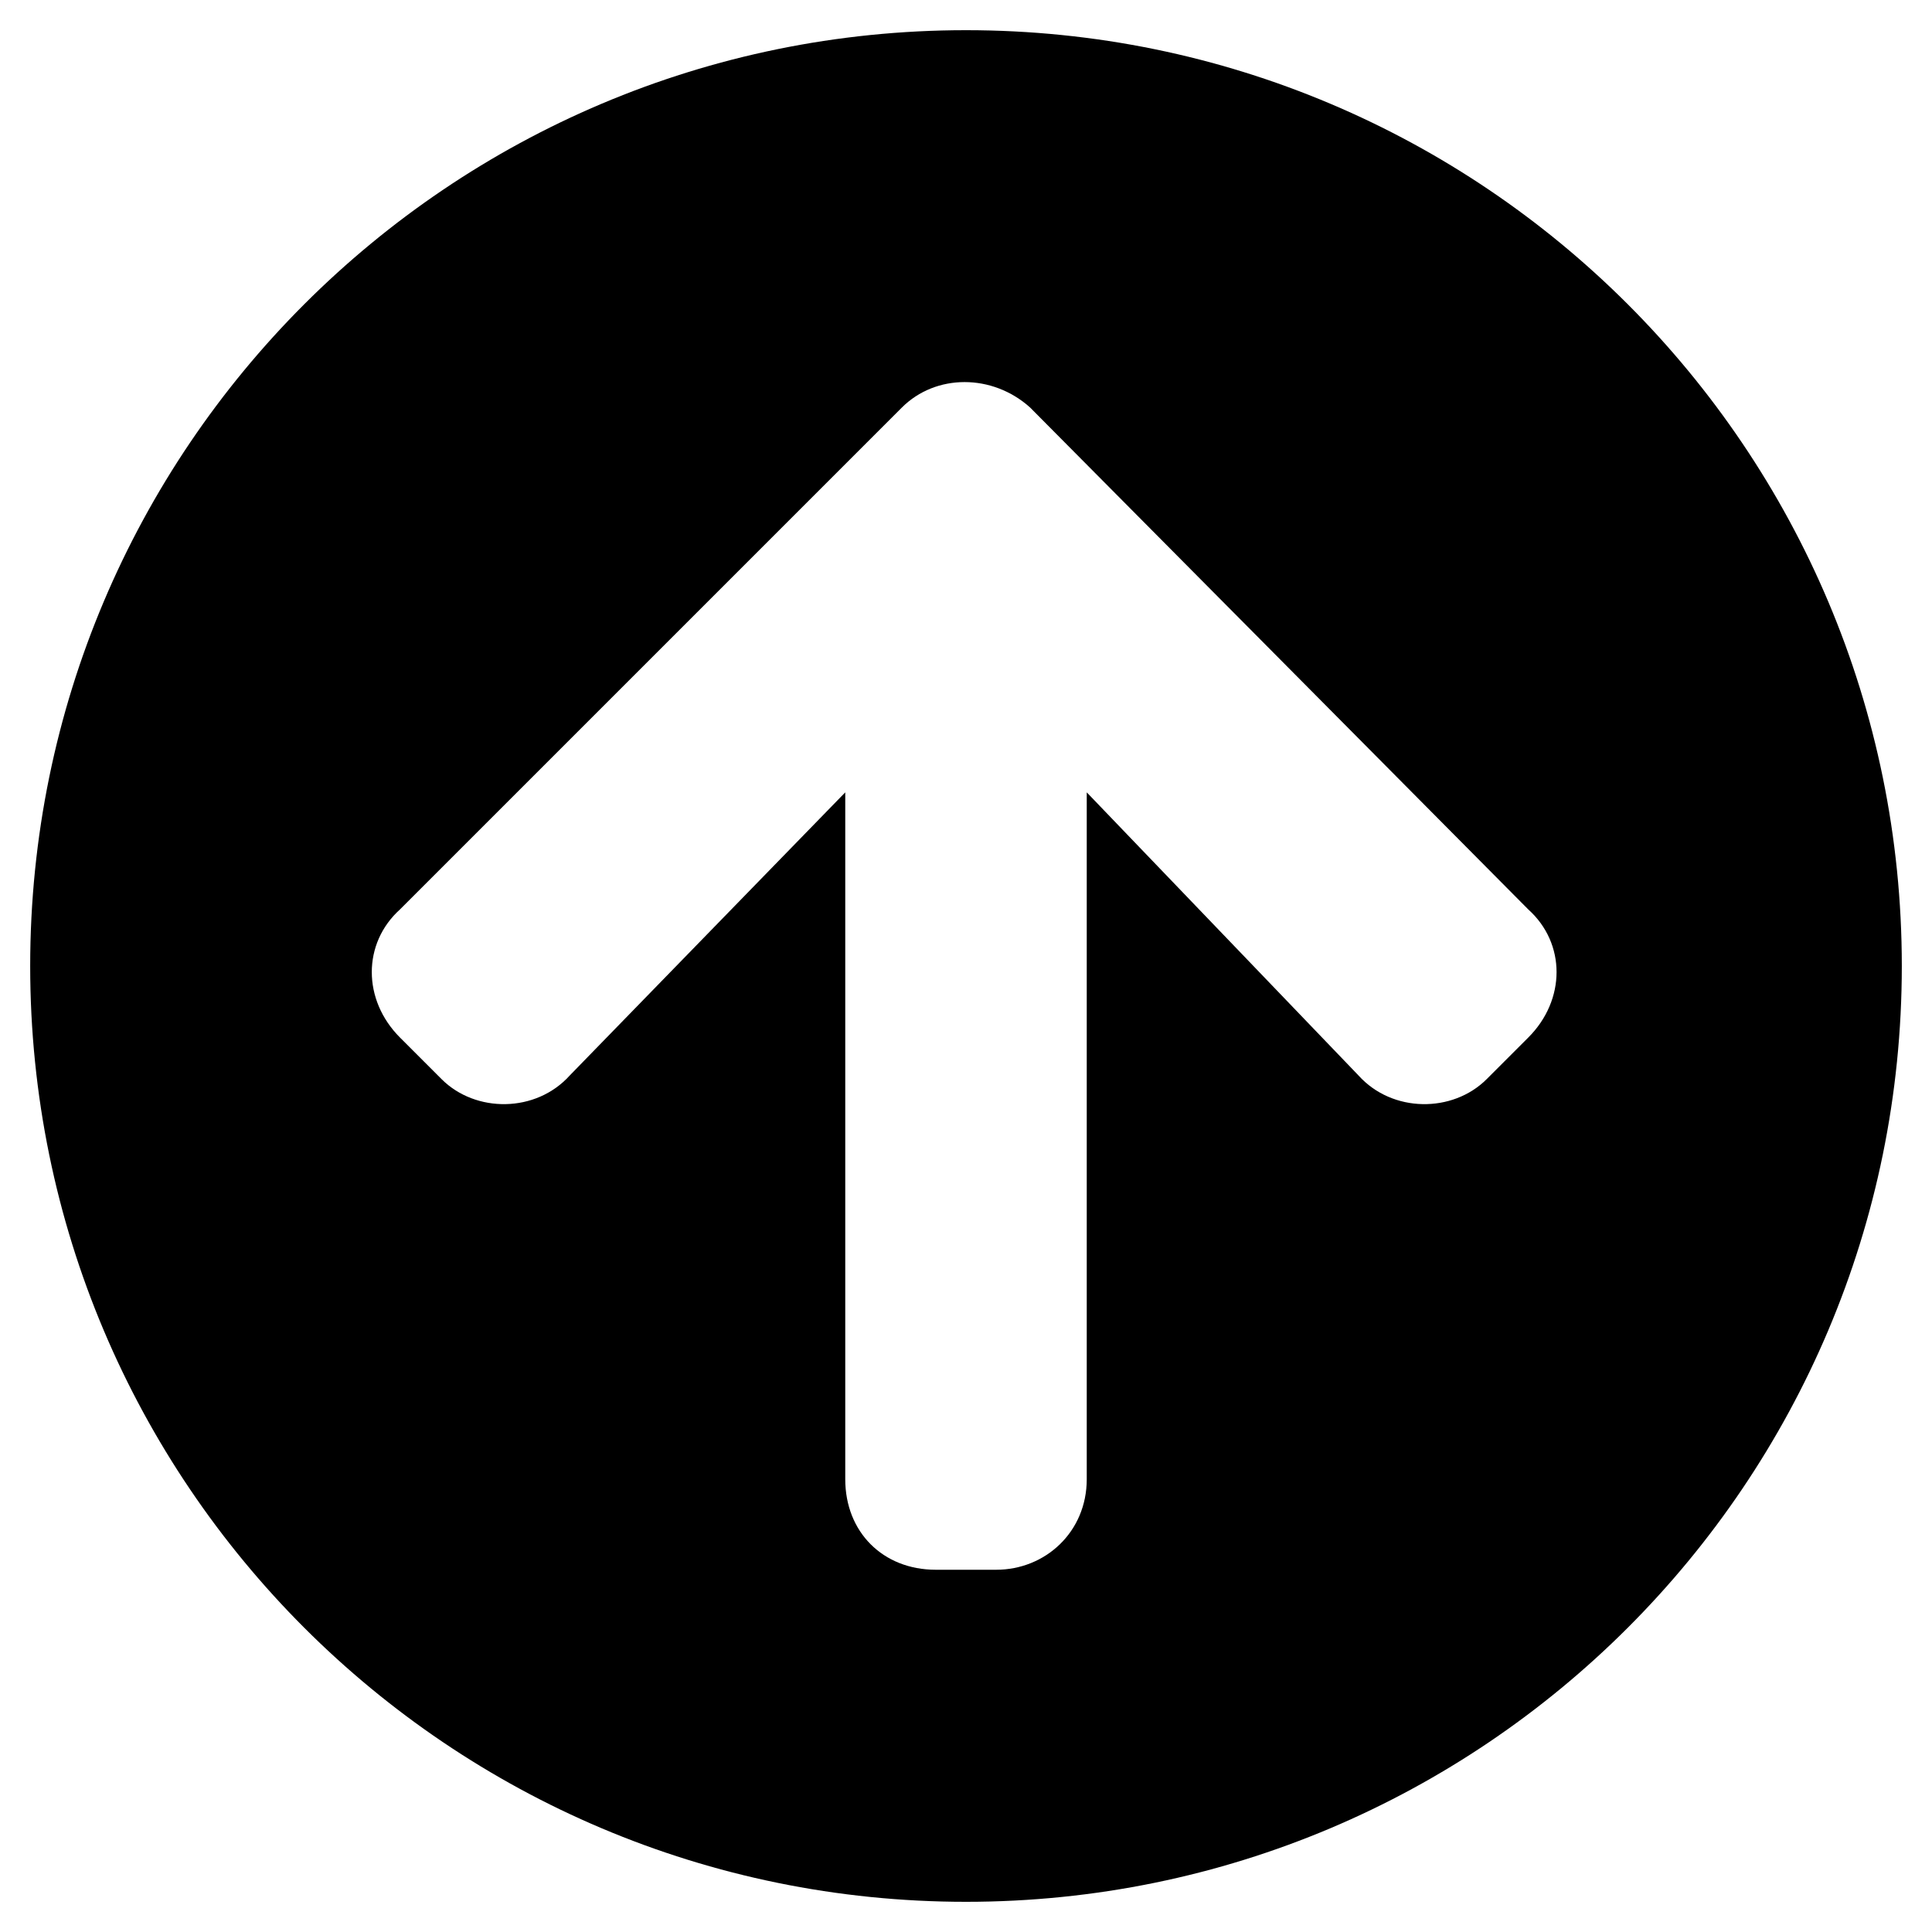
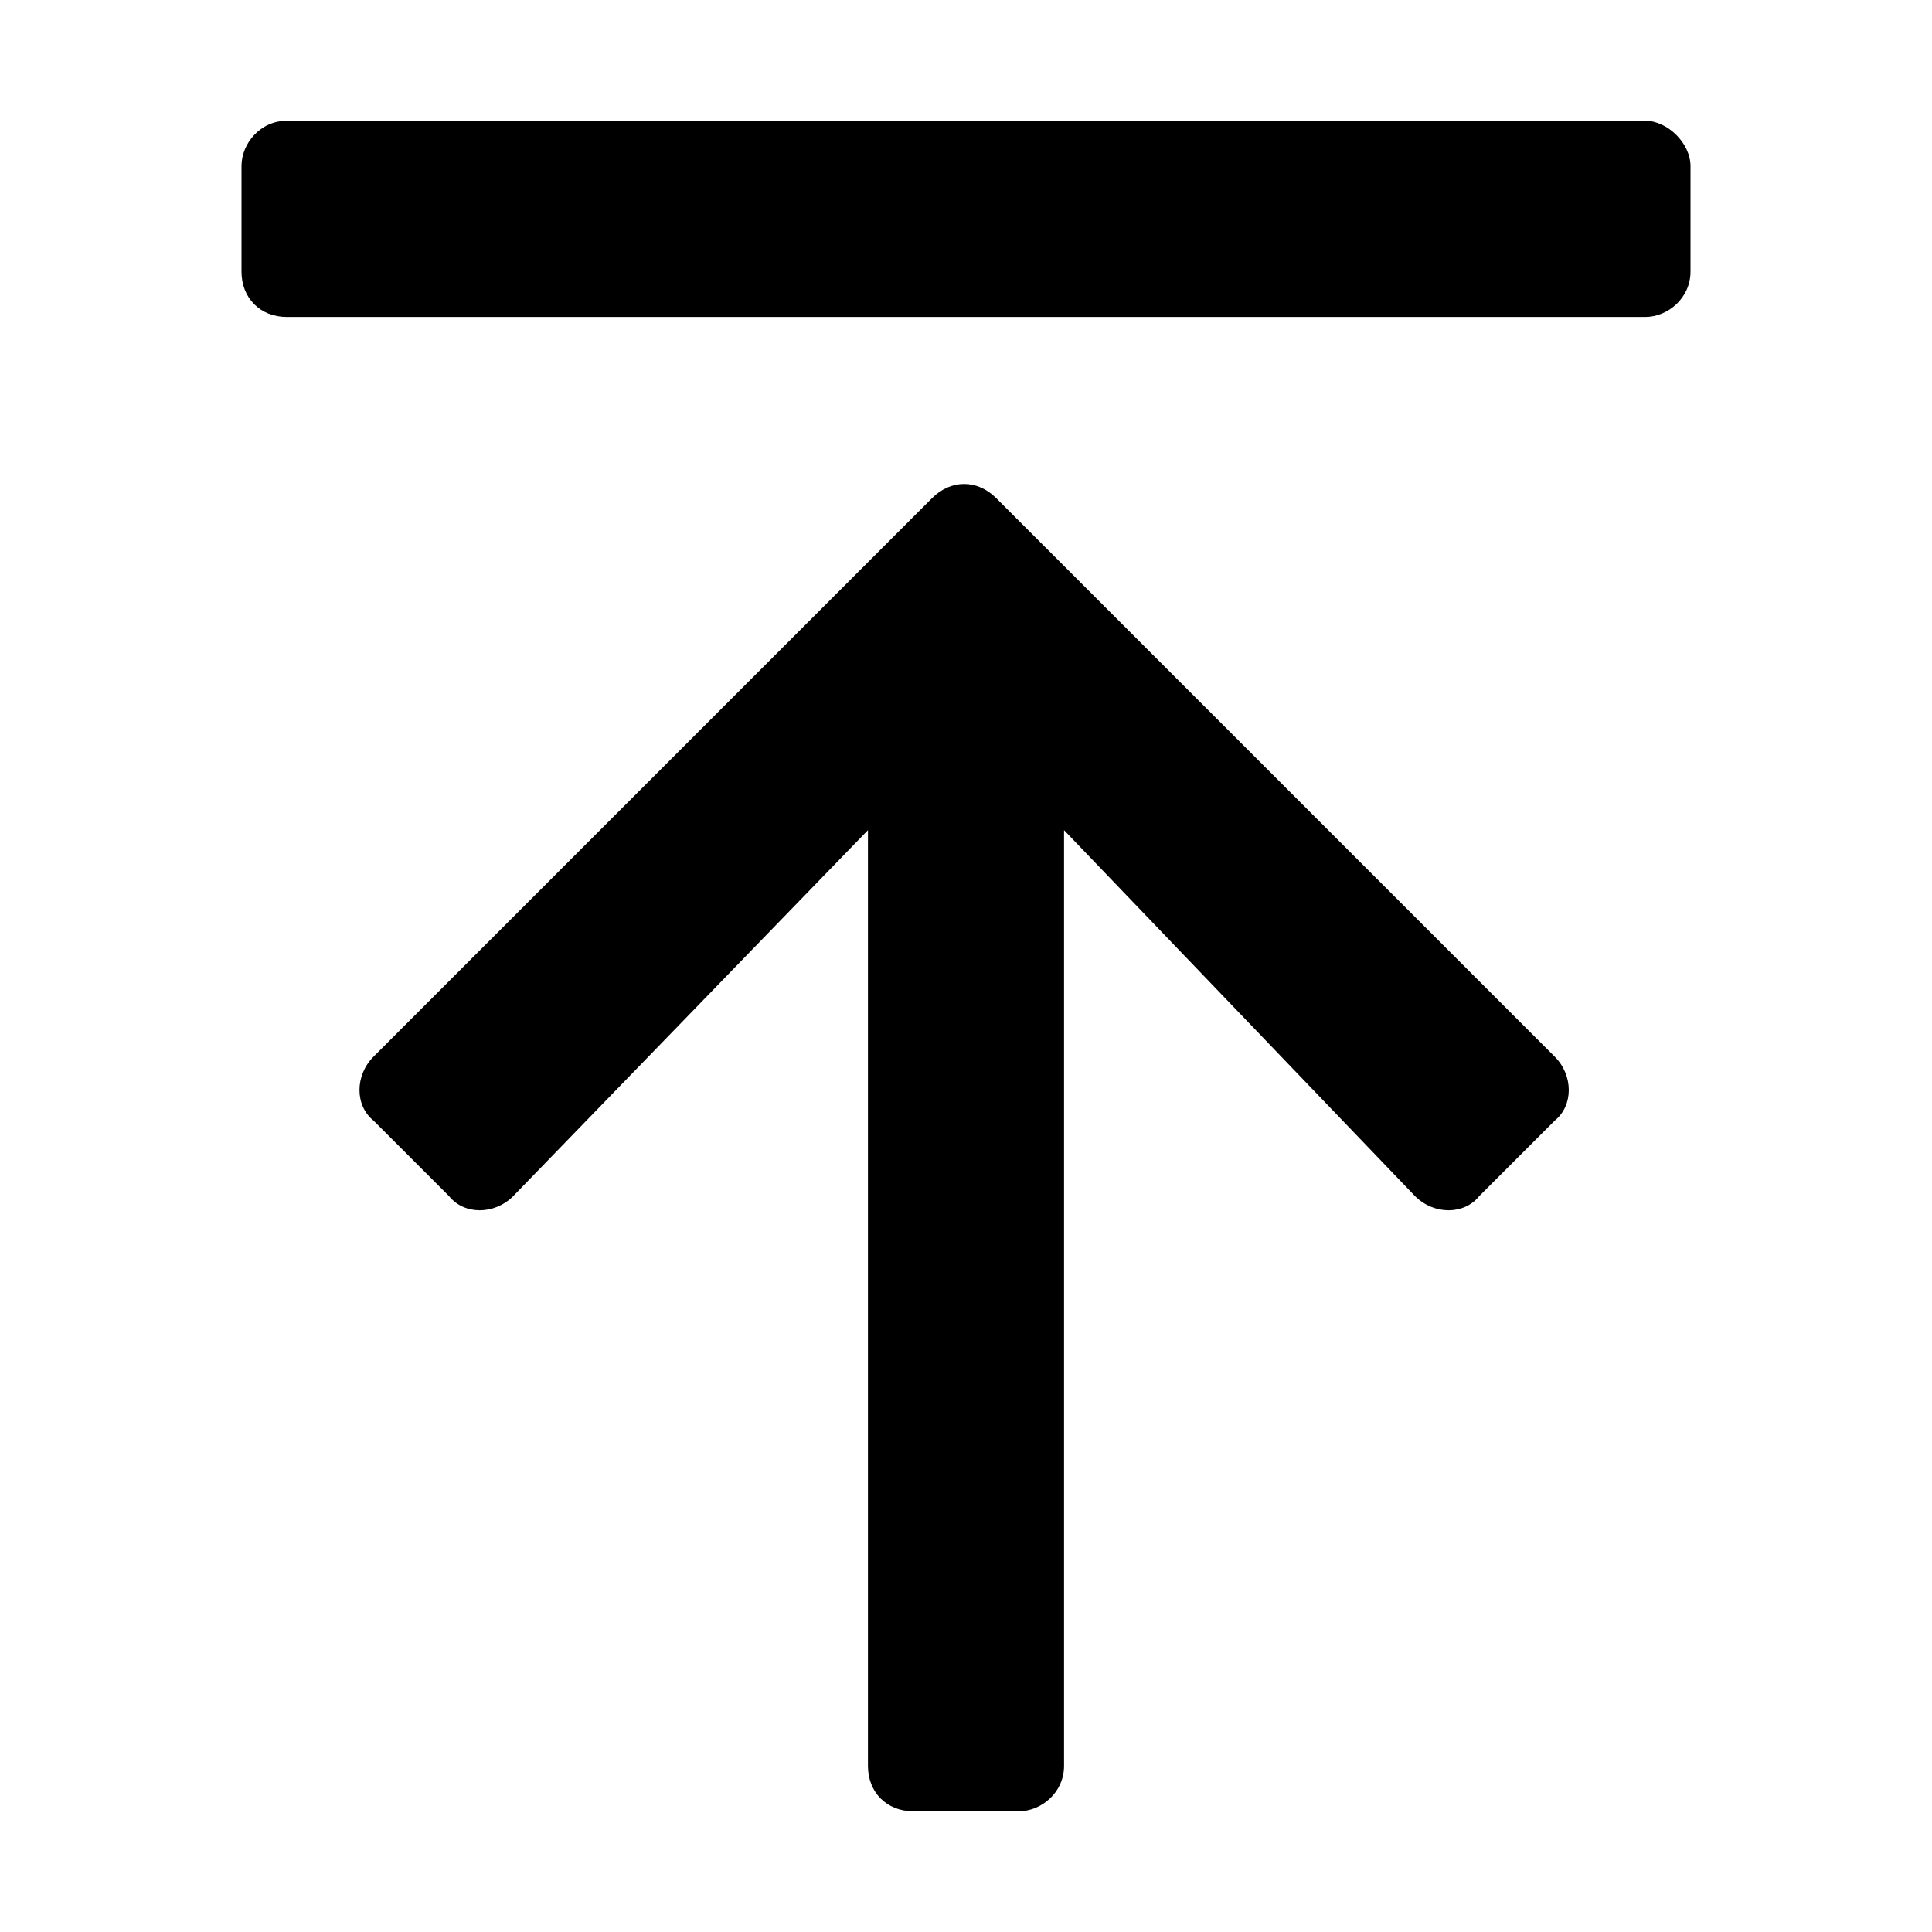
- <svg xmlns="http://www.w3.org/2000/svg" fill="none" height="16" viewBox="0 0 16 16" width="16">
-   <path d="m.25 8c0 4.281 3.469 7.75 7.75 7.75 4.281 0 7.75-3.469 7.75-7.75 0-4.281-3.469-7.75-7.75-7.75-4.281 0-7.75 3.469-7.75 7.75zm4.469.906c-.281.312-.781.312-1.062.031l-.344-.344c-.312-.312-.312-.781 0-1.062l4.156-4.156c.281-.281.75-.281 1.062 0l4.125 4.156c.313.281.313.75 0 1.062l-.344.344c-.281.281-.781.281-1.062-.031l-2.25-2.344v5.688c0 .438-.344.75-.75.75h-.5c-.438 0-.75-.312-.75-.75v-5.688z" fill="currentColor" />
+ <svg xmlns="http://www.w3.org/2000/svg" width="16" height="16" viewBox="0 0 16 16" fill="none">
+   <path d="M3.094 8.75C2.938 8.906 2.938 9.156 3.094 9.281L3.719 9.906C3.844 10.062 4.094 10.062 4.25 9.906L7.188 6.875V14.625C7.188 14.844 7.344 15 7.562 15H8.438C8.625 15 8.812 14.844 8.812 14.625V6.875L11.719 9.906C11.875 10.062 12.125 10.062 12.25 9.906L12.875 9.281C13.031 9.156 13.031 8.906 12.875 8.75L8.25 4.125C8.094 3.969 7.875 3.969 7.719 4.125L3.094 8.75ZM2.375 2.625H13.625C13.812 2.625 14 2.469 14 2.25V1.375C14 1.188 13.812 1 13.625 1H2.375C2.156 1 2 1.188 2 1.375V2.25C2 2.469 2.156 2.625 2.375 2.625Z" fill="currentColor" />
</svg>
